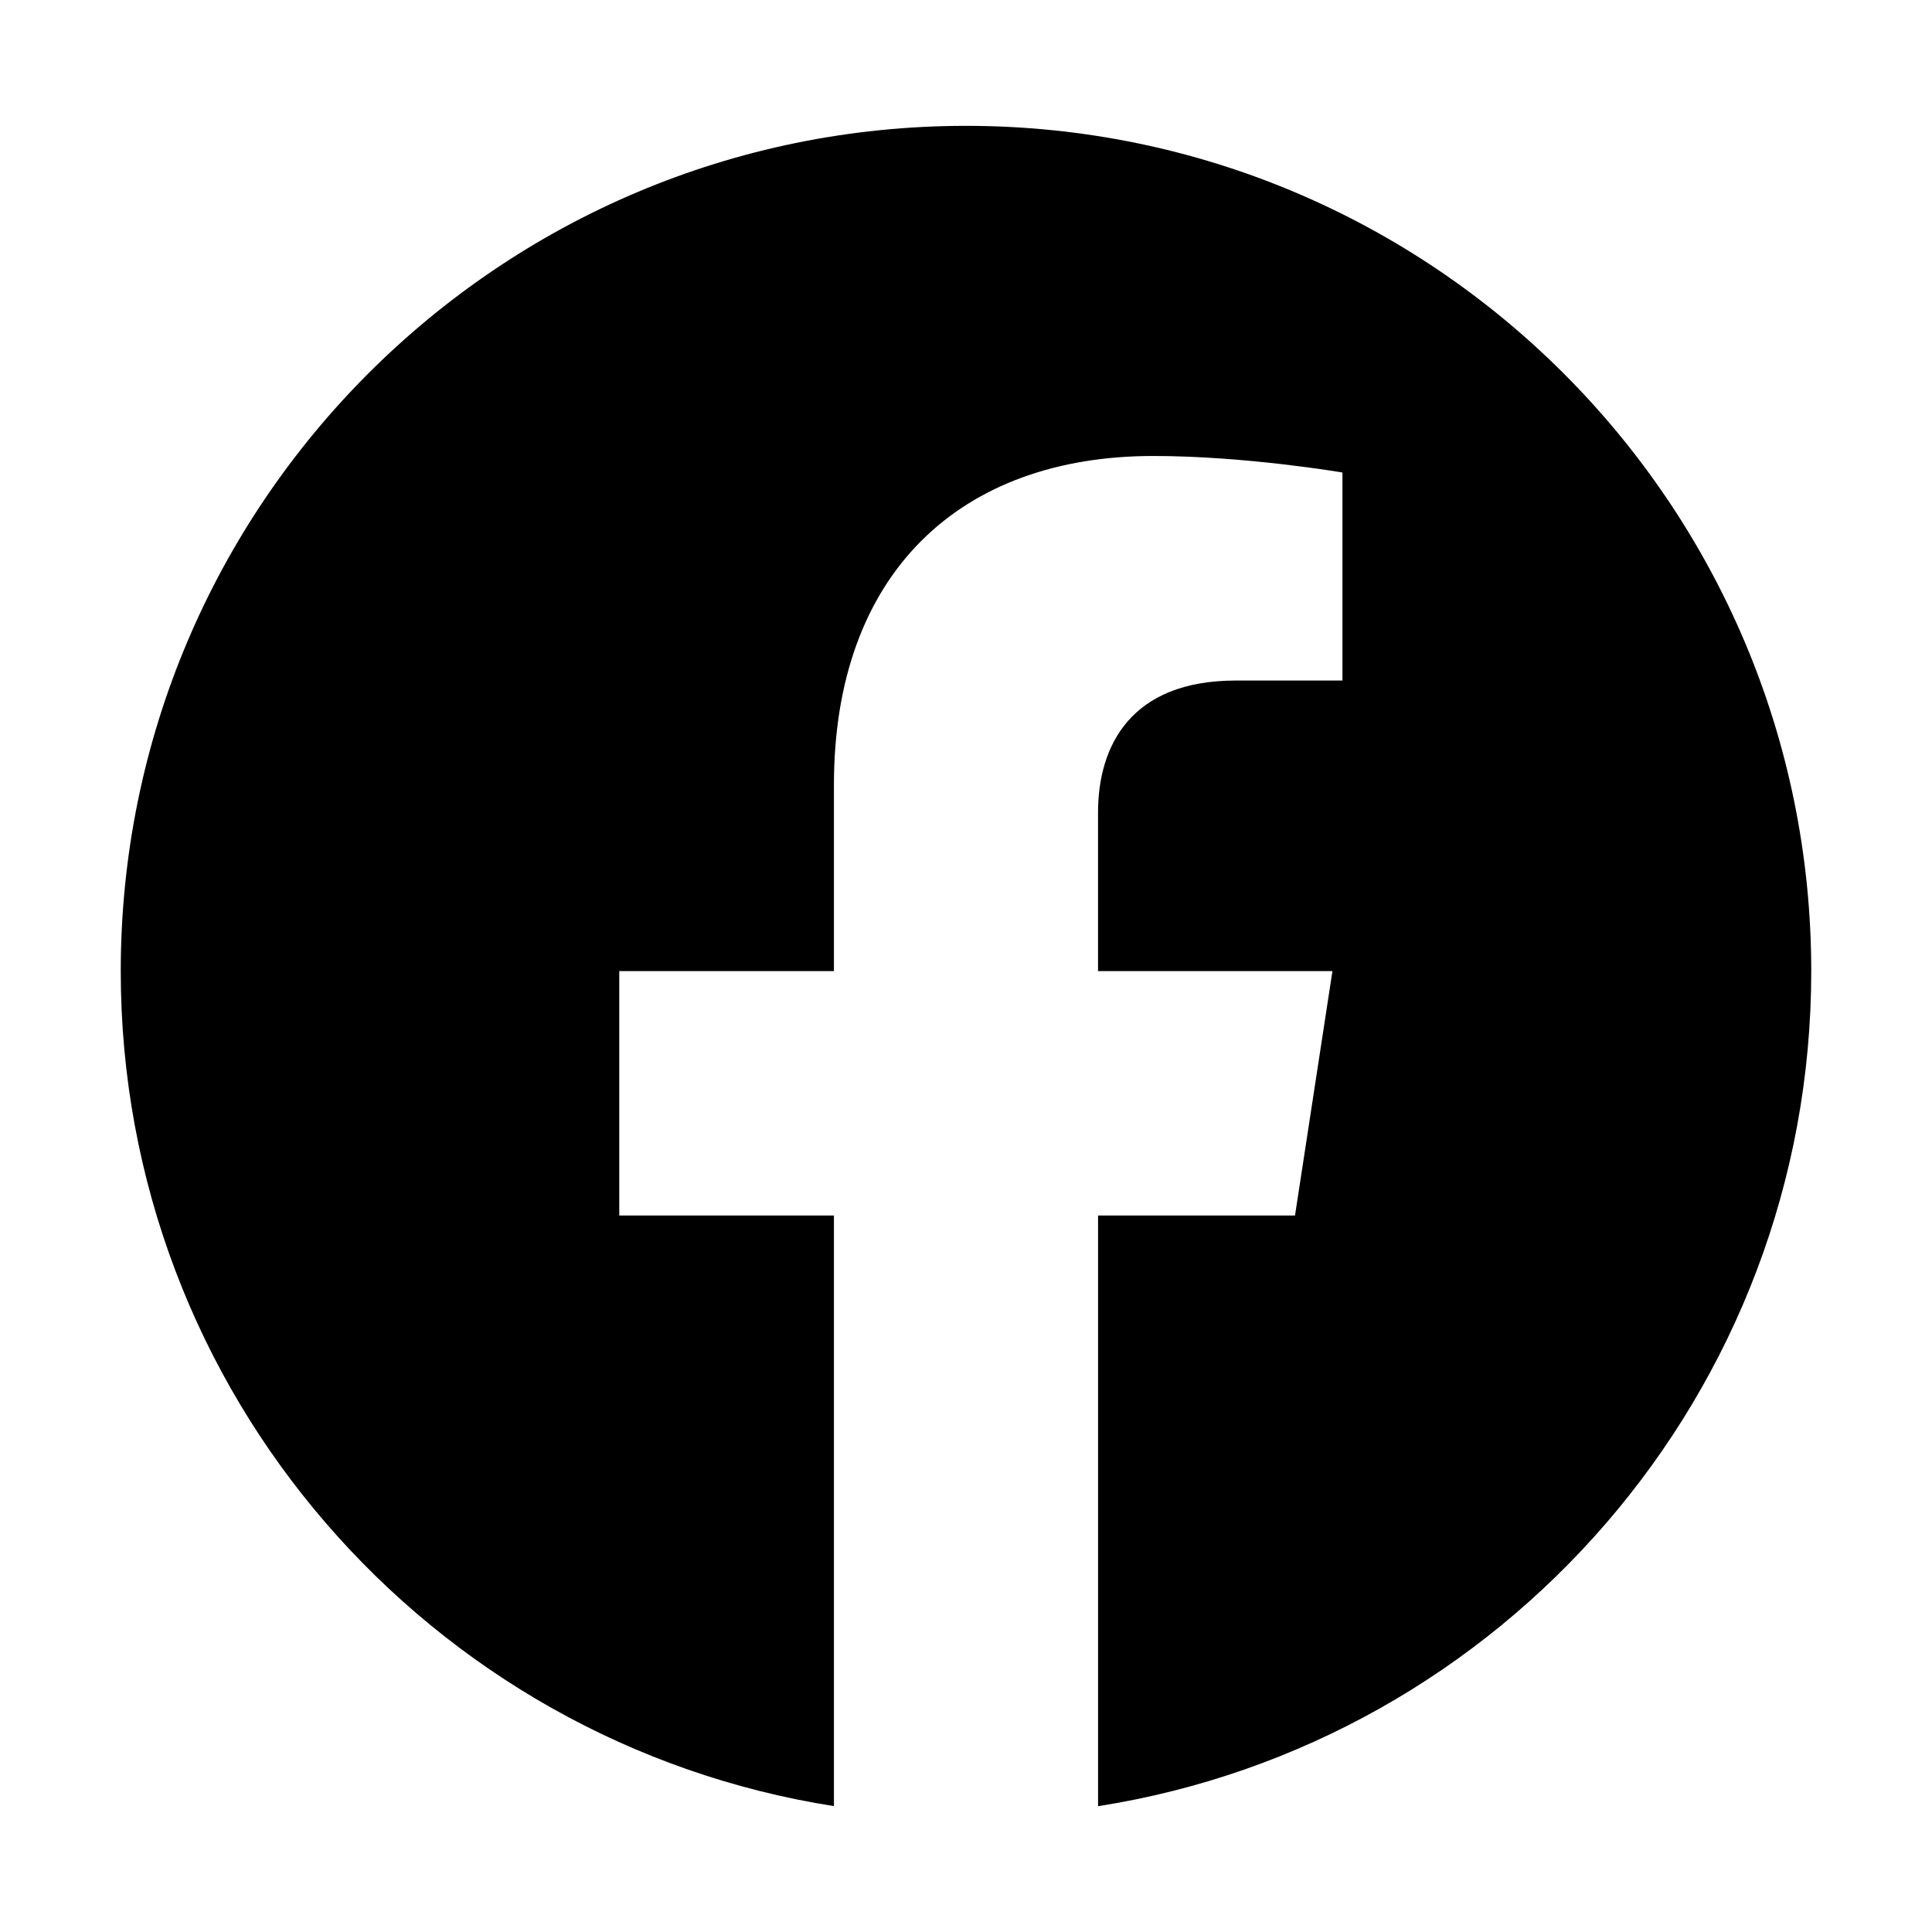
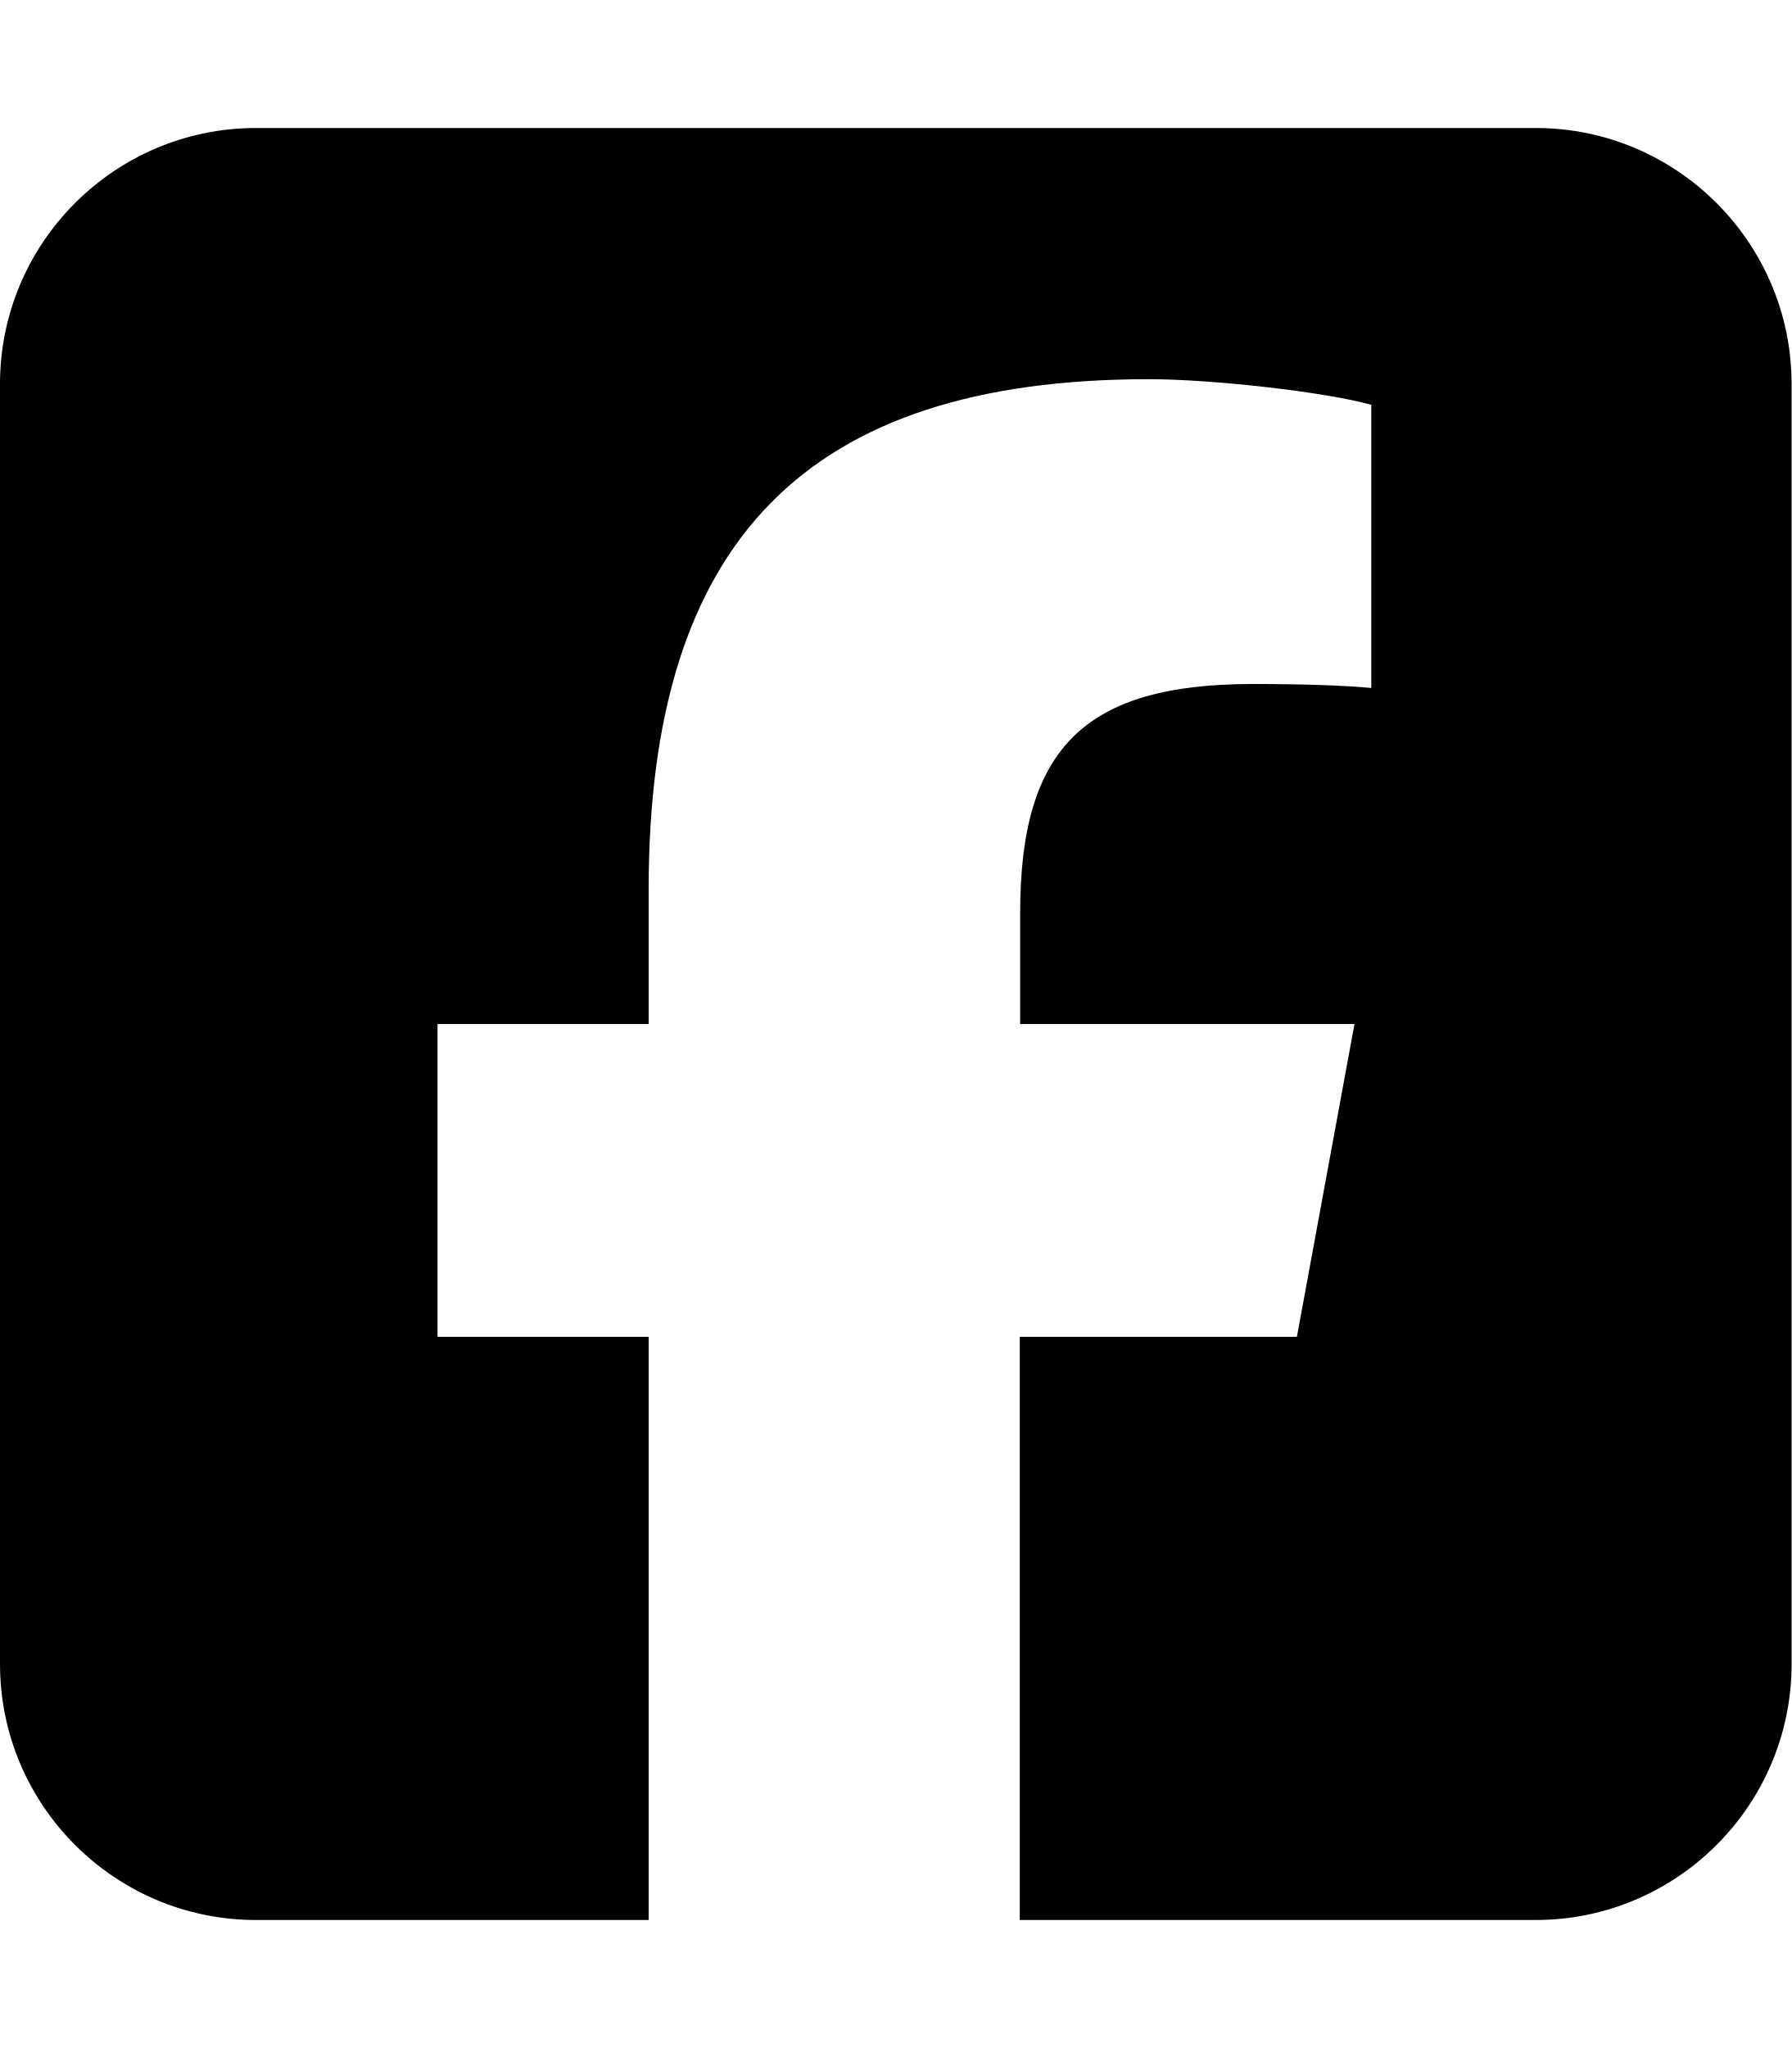
- <svg xmlns="http://www.w3.org/2000/svg" id="Layer_1" data-name="Layer 1" viewBox="0 0 512 512">
-   <path d="M480,257.35c0-123.7-100.3-224-224-224s-224,100.3-224,224c0,111.8,81.9,204.47,189,221.29V322.12H164.11V257.35H221V208c0-56.13,33.45-87.16,84.61-87.16,24.51,0,50.15,4.38,50.15,4.38v55.13H327.5c-27.81,0-36.51,17.26-36.51,35v42h62.12l-9.92,64.77H291V478.66C398.1,461.85,480,369.18,480,257.35Z" fill-rule="evenodd" />
+ <svg xmlns="http://www.w3.org/2000/svg" viewBox="0 0 448 512">
+   <path d="M64 32C28.7 32 0 60.7 0 96V416c0 35.3 28.7 64 64 64h98.2V334.2H109.4V256h52.8V222.3c0-87.1 39.4-127.5 125-127.5c16.2 0 44.2 3.2 55.7 6.4V172c-6-.6-16.5-1-29.6-1c-42 0-58.2 15.9-58.2 57.2V256h83.6l-14.4 78.2H255V480H384c35.3 0 64-28.7 64-64V96c0-35.3-28.7-64-64-64H64z" />
</svg>
